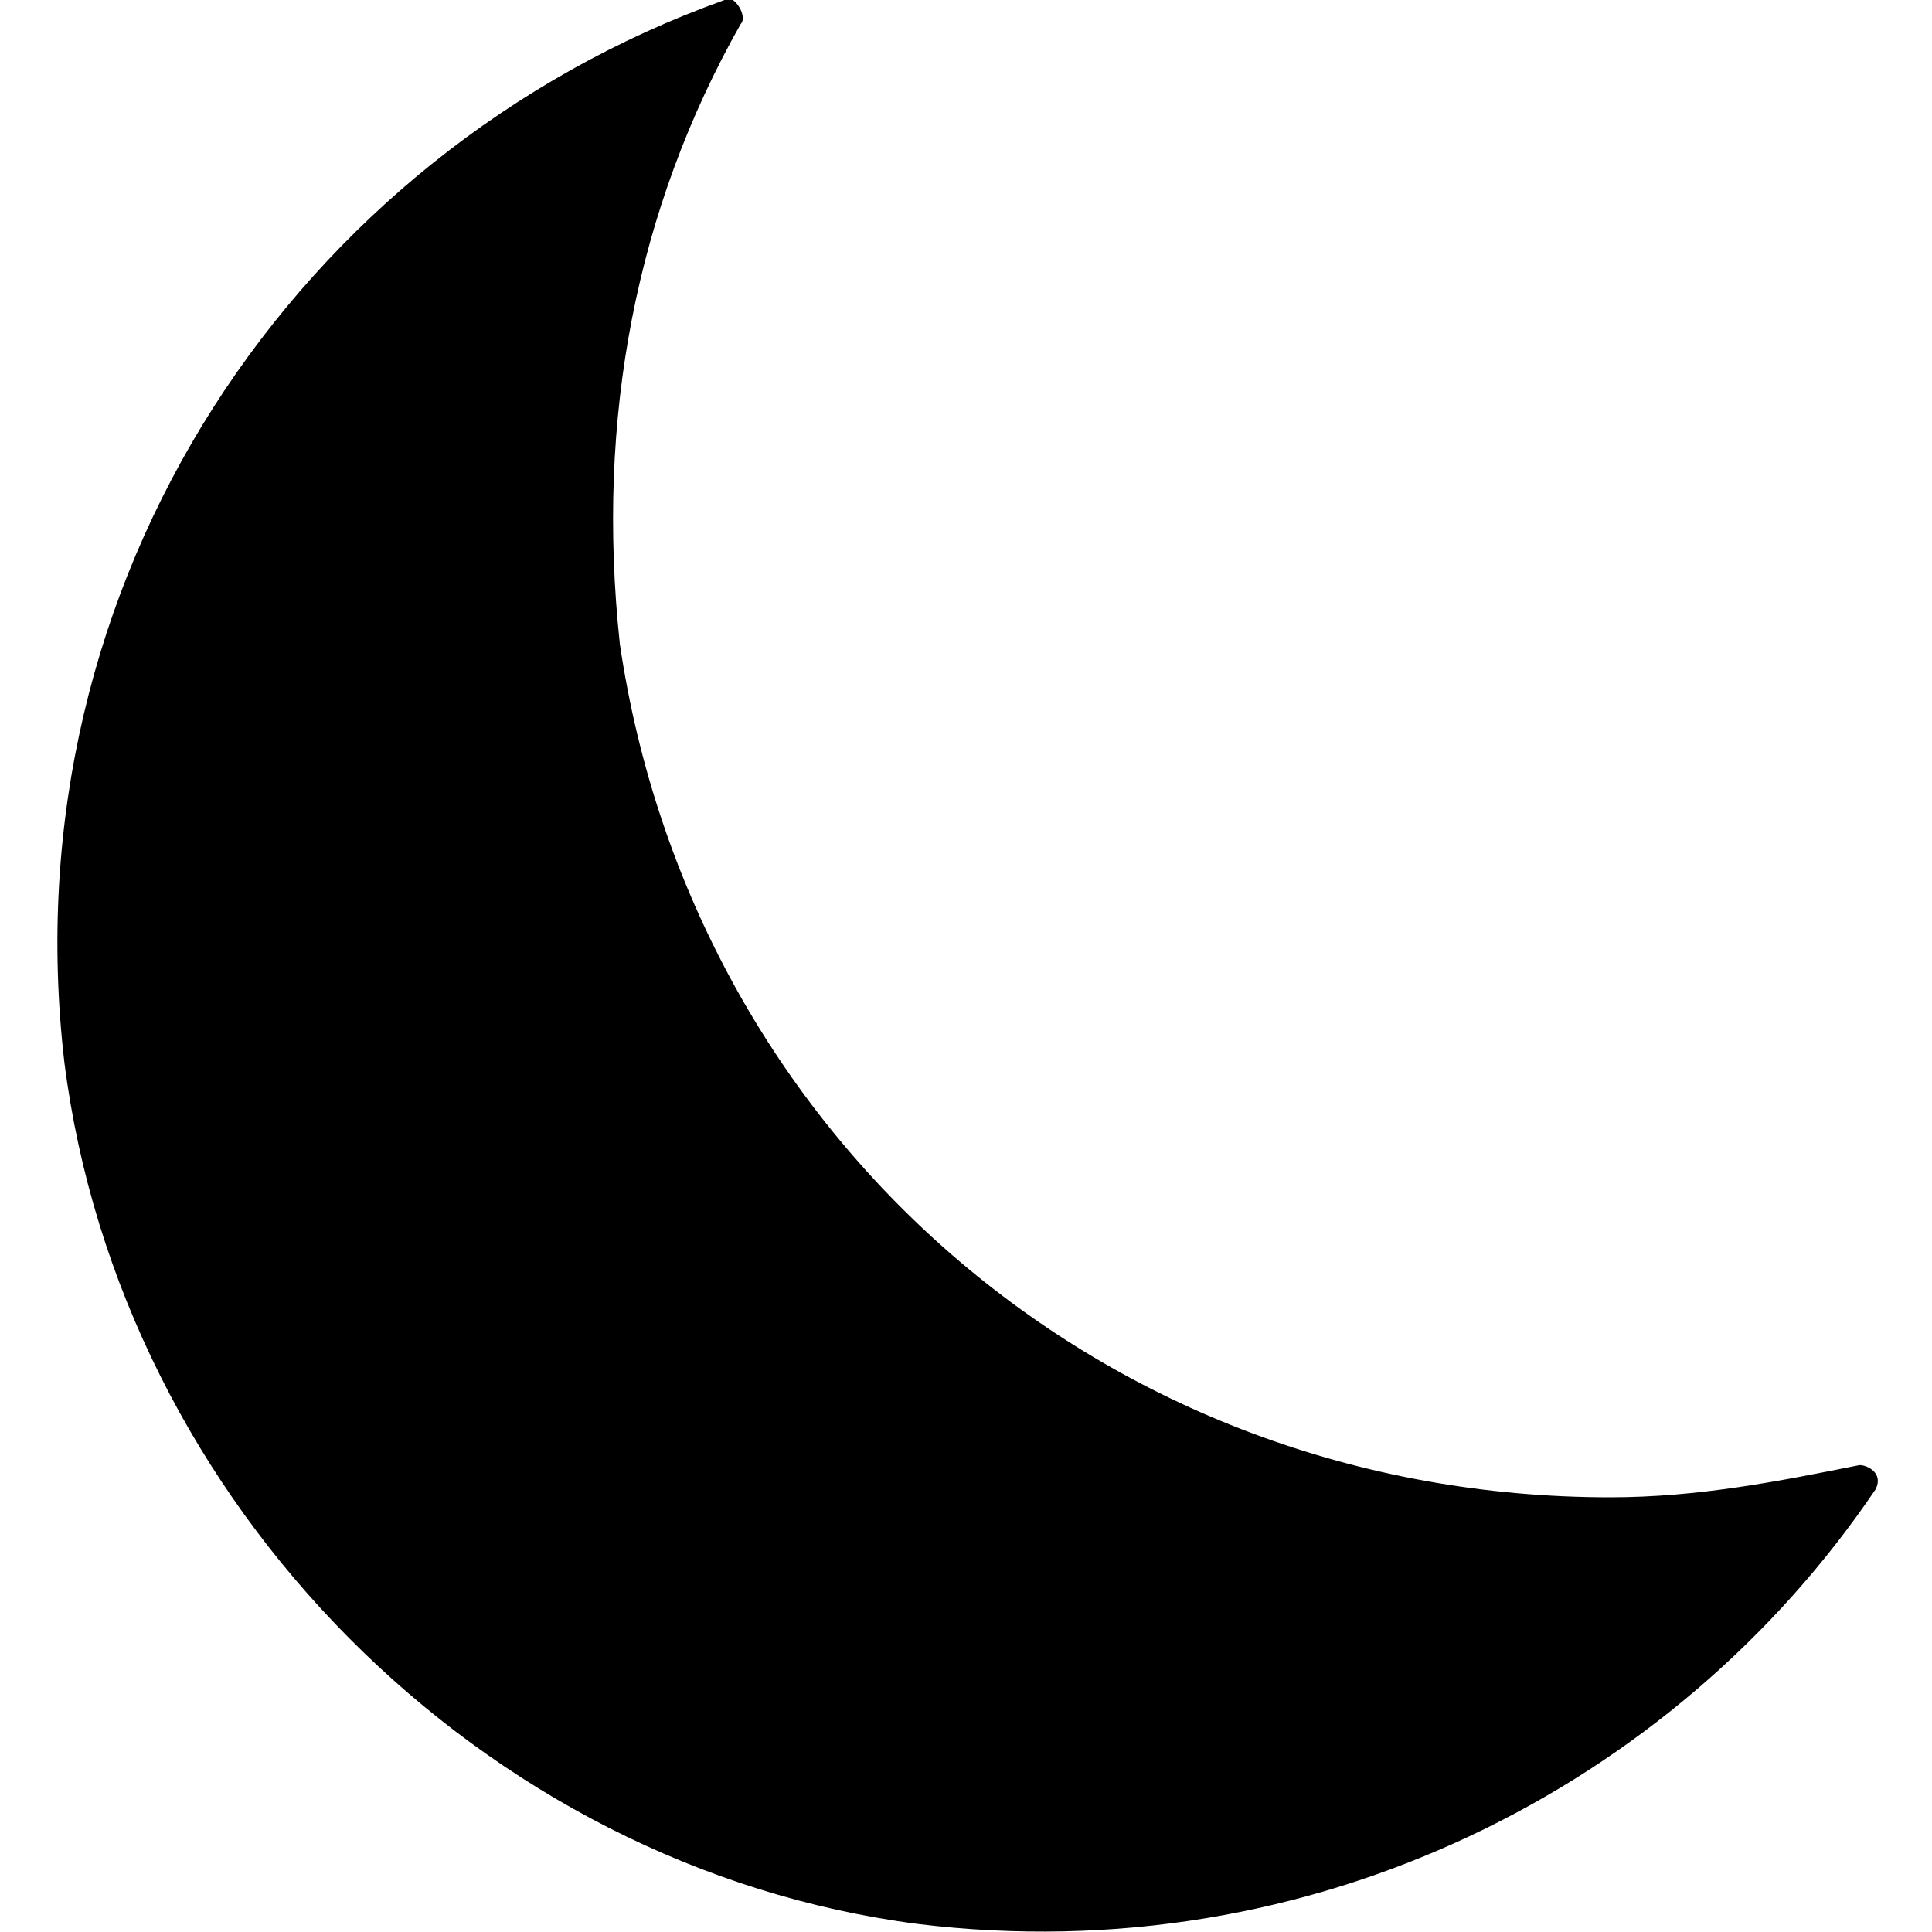
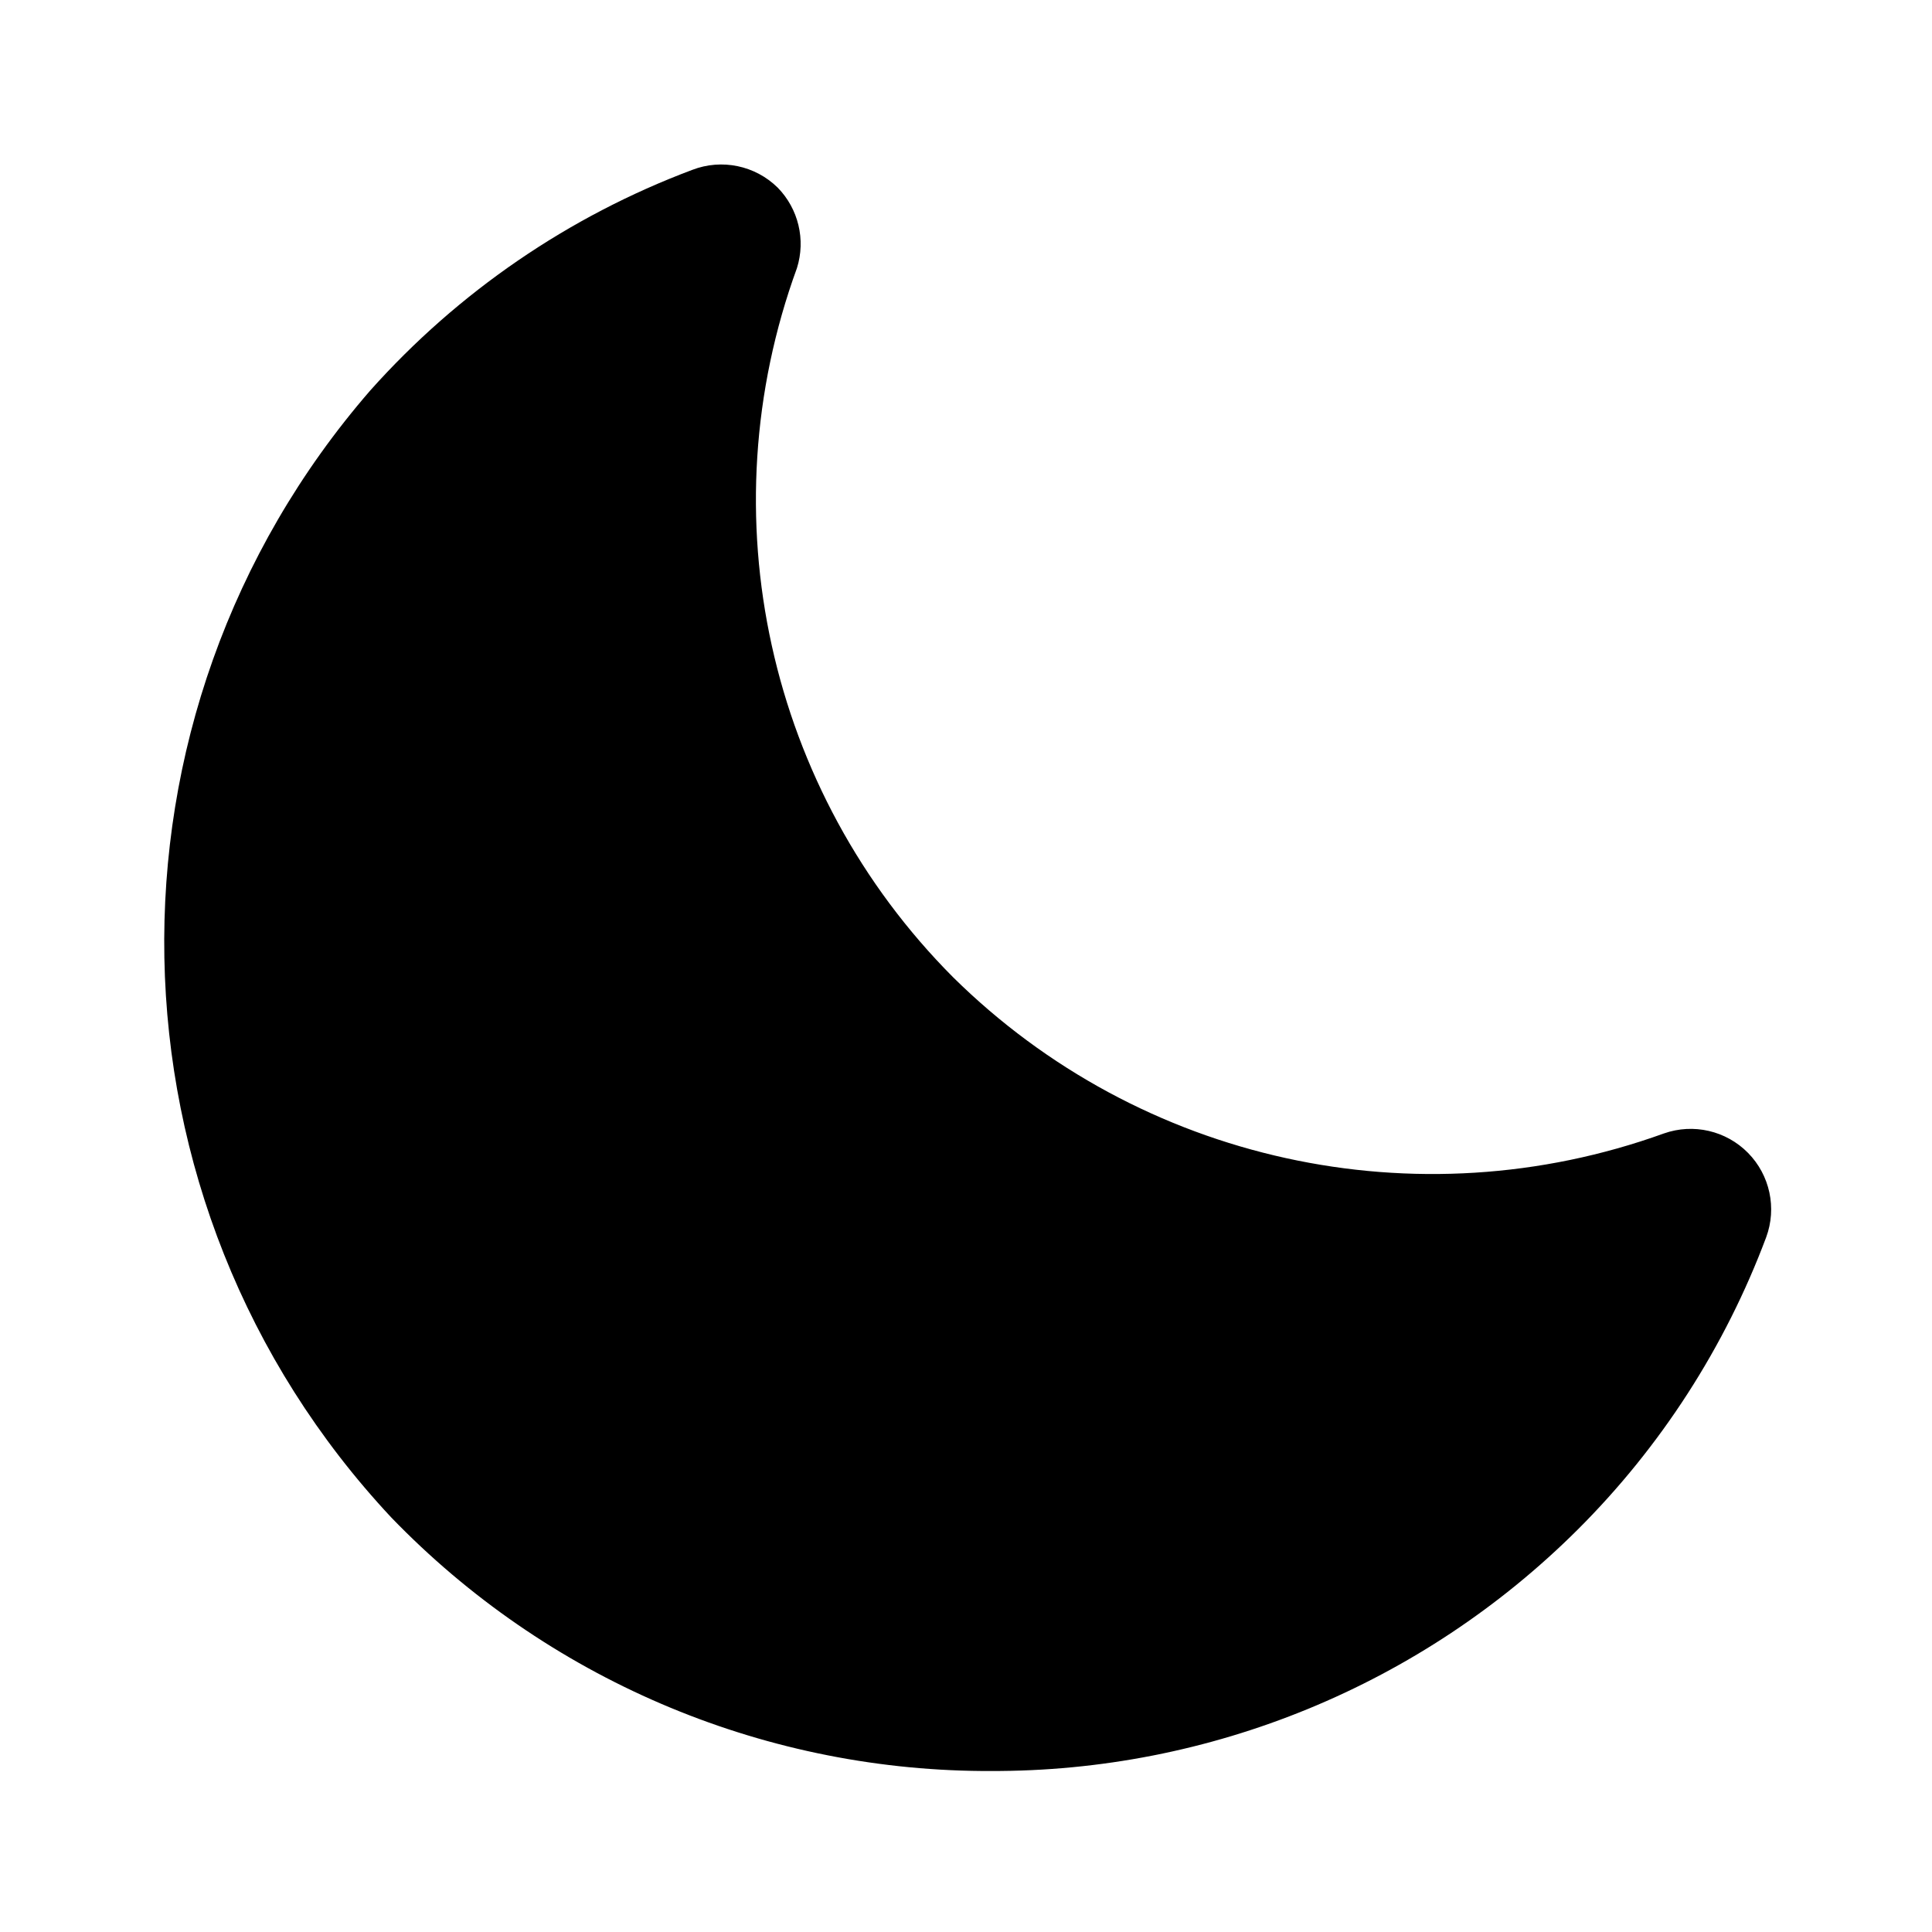
- <svg id="dark-icon" x="0px" y="0px" viewBox="0 0 24 24">
-   <path id="art" d="M9,0C3.7,1.9,0.1,7.2,0.8,13.2c0.7,5.5,5.2,10,10.6,10.7c4.9,0.6,9.4-1.7,11.9-5.4c0.1-0.2-0.1-0.3-0.2-0.3   c-1,0.2-2,0.4-3.1,0.4C13.7,18.6,8.6,14.1,7.7,8C7.4,5.2,7.9,2.6,9.2,0.3C9.3,0.2,9.1-0.1,9,0z" />
+ <svg xmlns="http://www.w3.org/2000/svg" viewBox="0 0 24 24">
+   <g data-name="Layer 2">
+     <g data-name="moon">
+       <rect width="24" height="24" opacity="0" />
+       <path d="M12.3 22h-.1a10.31 10.31 0 0 1-7.34-3.15 10.46 10.46 0 0 1-.26-14 10.13 10.13 0 0 1 4-2.74 1 1 0 0 1 1.06.22 1 1 0 0 1 .24 1 8.4 8.4 0 0 0 1.94 8.81 8.47 8.47 0 0 0 8.83 1.94 1 1 0 0 1 1.27 1.29A10.16 10.16 0 0 1 19.6 19a10.28 10.28 0 0 1-7.3 3z" />
+     </g>
+   </g>
</svg>
